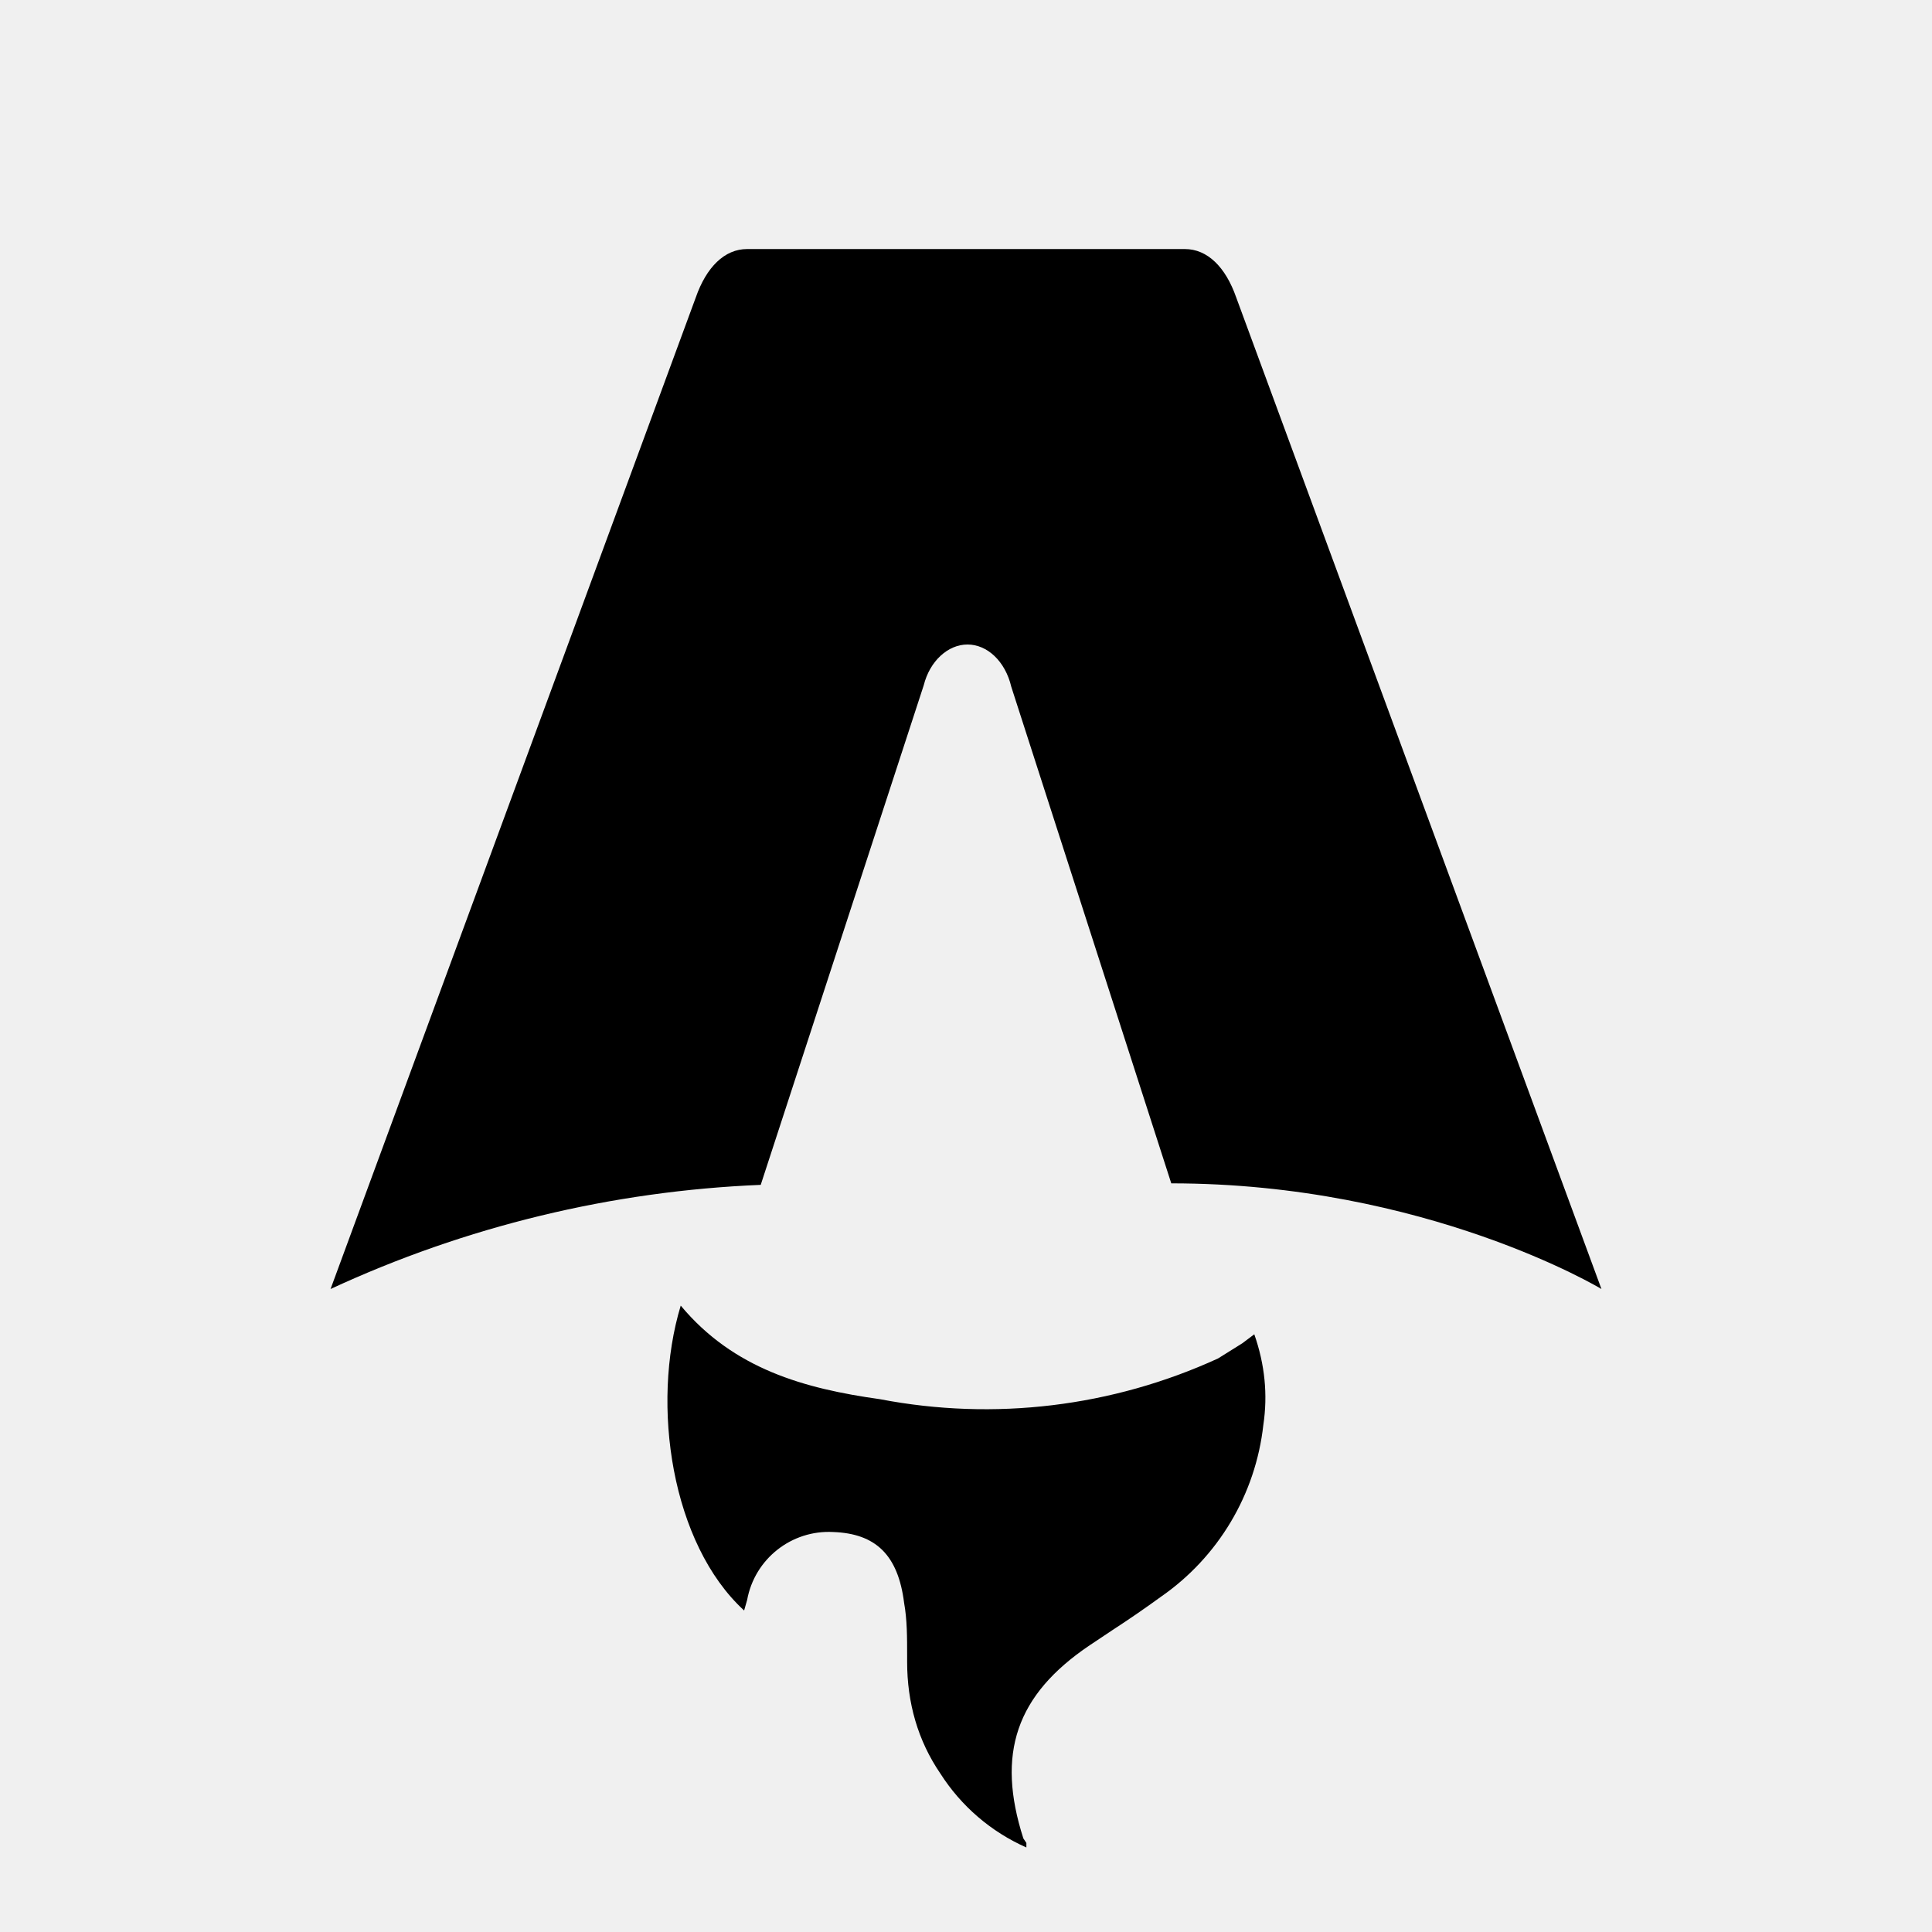
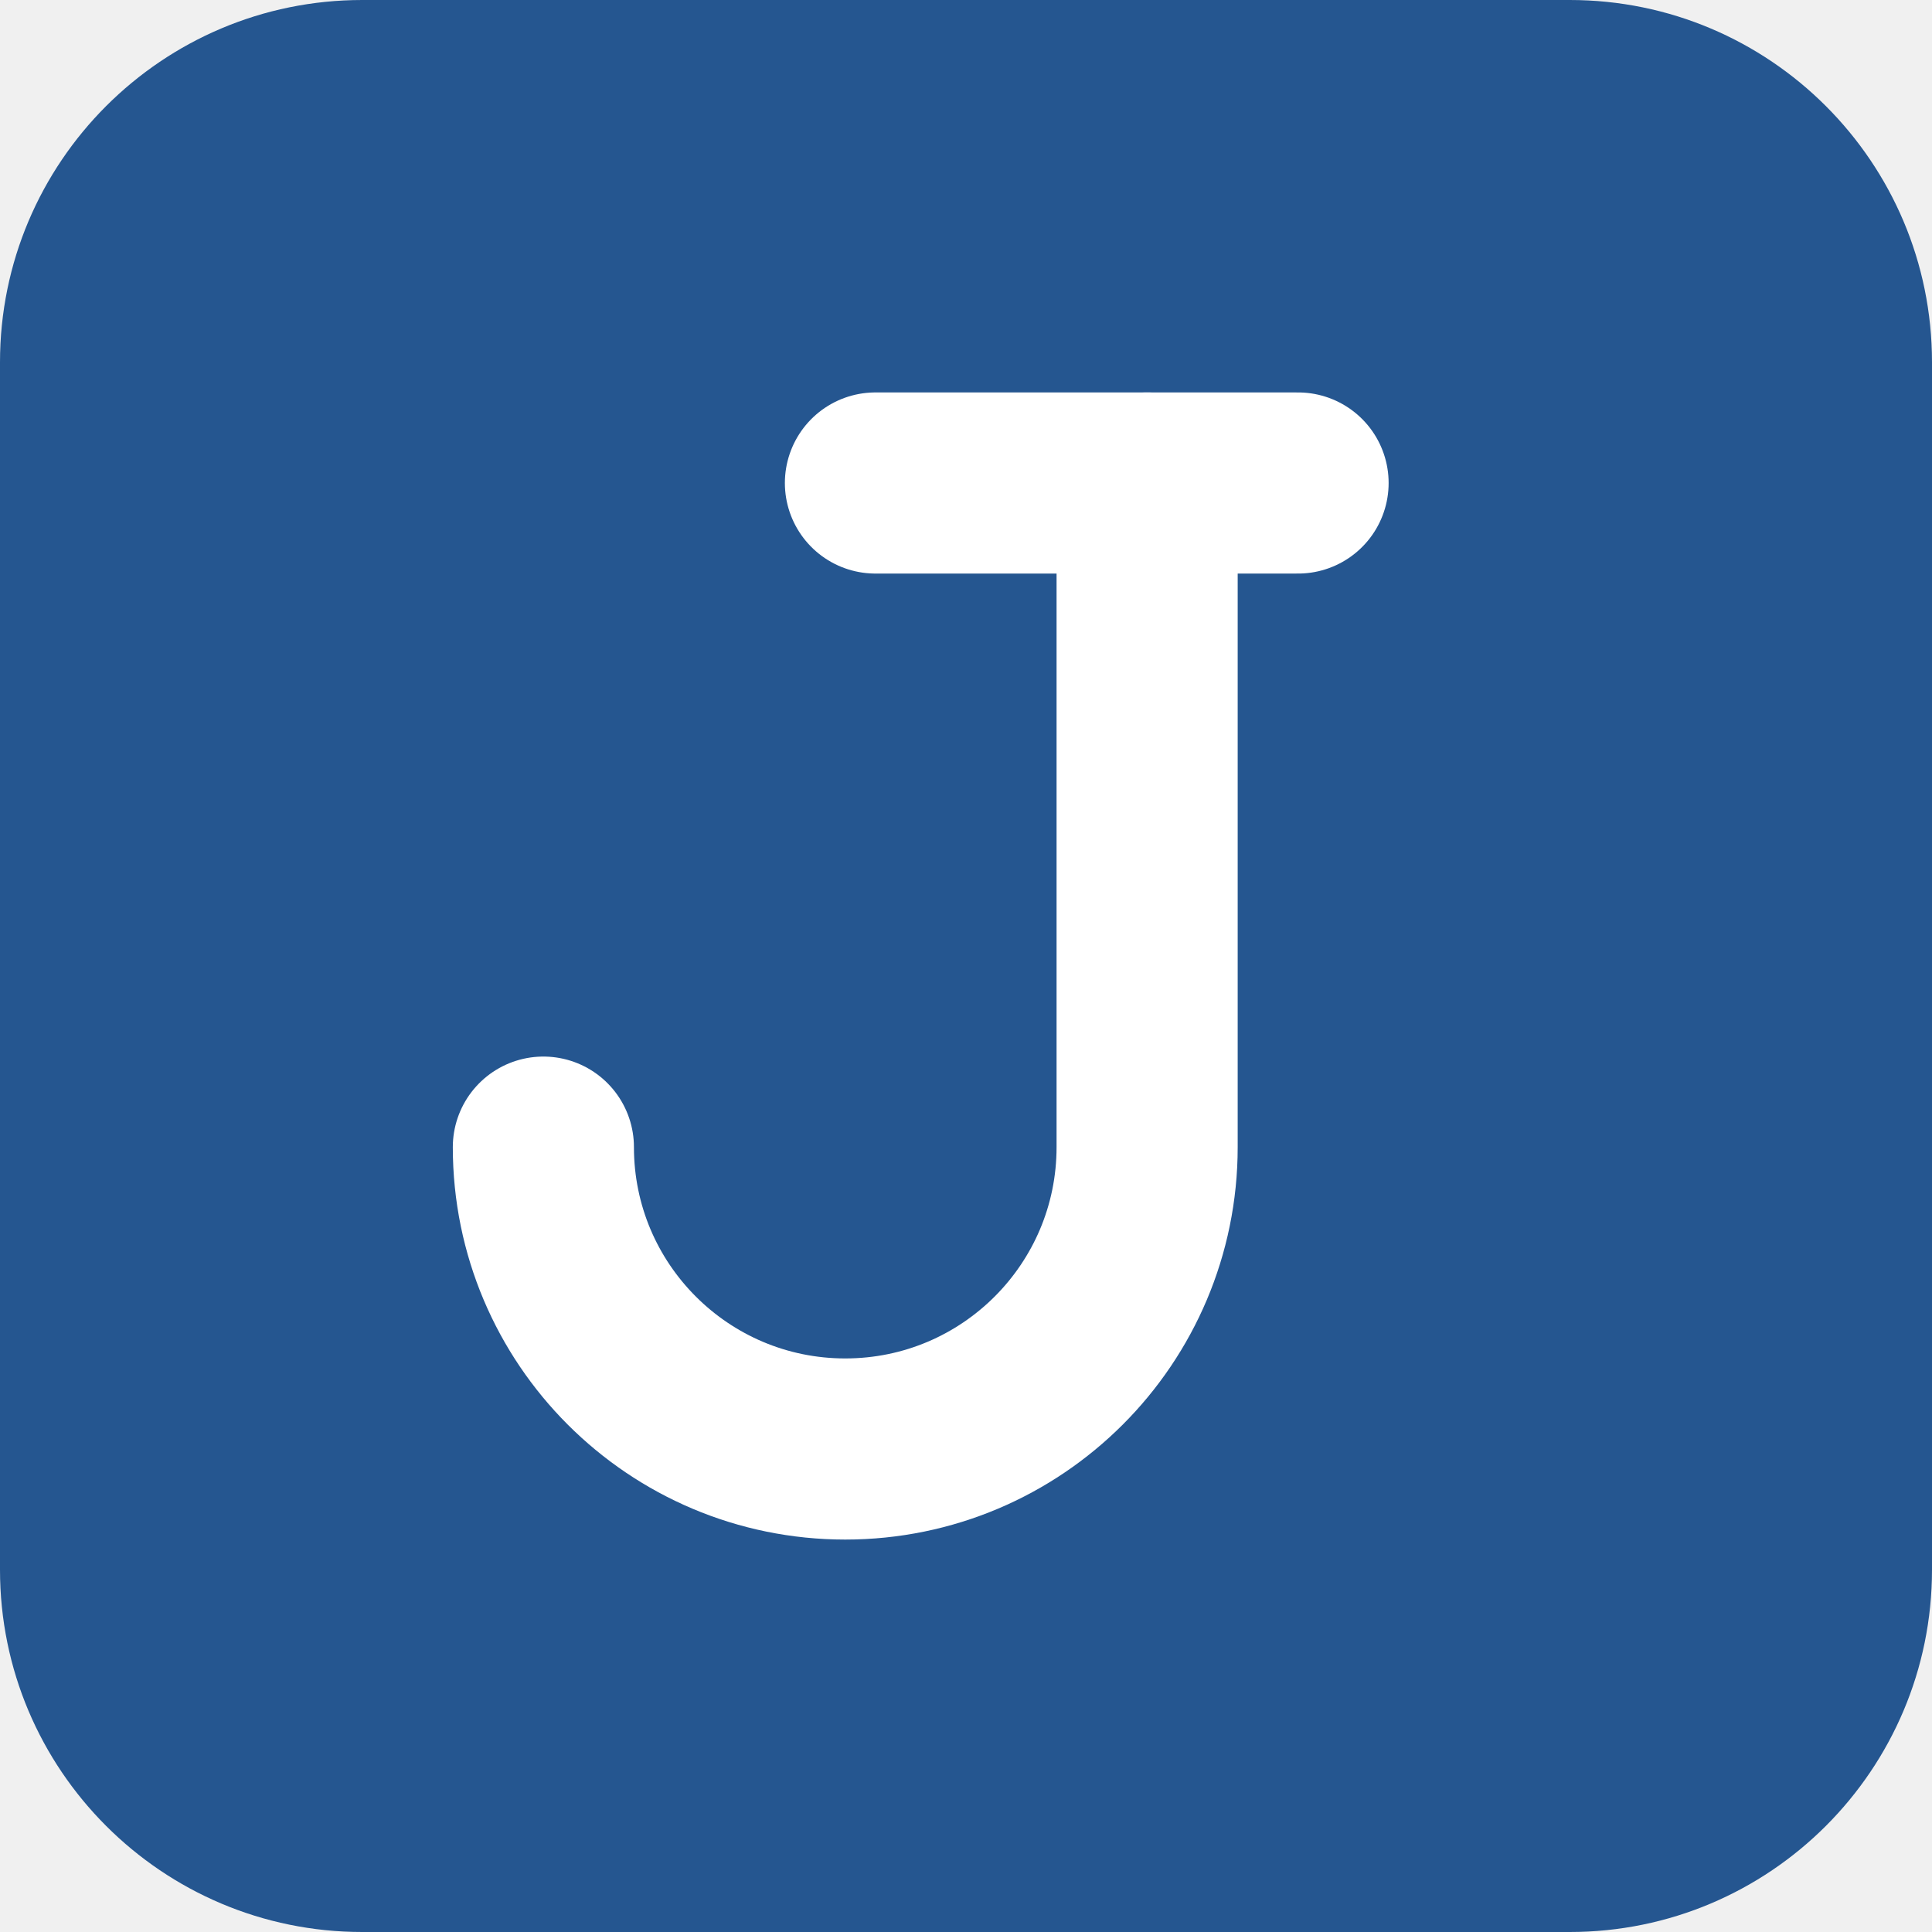
- <svg xmlns="http://www.w3.org/2000/svg" fill="none" viewBox="0 0 128 128">
-   <path d="M50.4 78.5a75.1 75.1 0 0 0-28.5 6.9l24.2-65.7c.7-2 1.9-3.2 3.4-3.2h29c1.5 0 2.7 1.2 3.4 3.2l24.2 65.7s-11.6-7-28.5-7L67 45.5c-.4-1.7-1.6-2.8-2.9-2.8-1.3 0-2.5 1.1-2.9 2.7L50.4 78.5Zm-1.1 28.2Zm-4.2-20.2c-2 6.6-.6 15.8 4.2 20.2a17.5 17.5 0 0 1 .2-.7 5.5 5.5 0 0 1 5.7-4.5c2.8.1 4.3 1.5 4.7 4.7.2 1.1.2 2.3.2 3.5v.4c0 2.7.7 5.2 2.2 7.4a13 13 0 0 0 5.7 4.9v-.3l-.2-.3c-1.8-5.6-.5-9.5 4.4-12.8l1.5-1a73 73 0 0 0 3.2-2.2 16 16 0 0 0 6.8-11.4c.3-2 .1-4-.6-6l-.8.6-1.6 1a37 37 0 0 1-22.4 2.7c-5-.7-9.7-2-13.2-6.2Z" />
-   <style>
-         path { fill: #000; }
-         @media (prefers-color-scheme: dark) {
-             path { fill: #FFF; }
-         }
-     </style>
+ <svg xmlns="http://www.w3.org/2000/svg" viewBox="0 0 64 64">
+   <rect width="64" height="64" rx="12" fill="#255690" />
+   <path fill="none" stroke="#fff" stroke-width="6" stroke-linecap="round" d="M38 16v22a10 10 0 0 1-20 0" />
+   <path stroke="#fff" stroke-width="6" stroke-linecap="round" d="M29 16h14" />
</svg>
